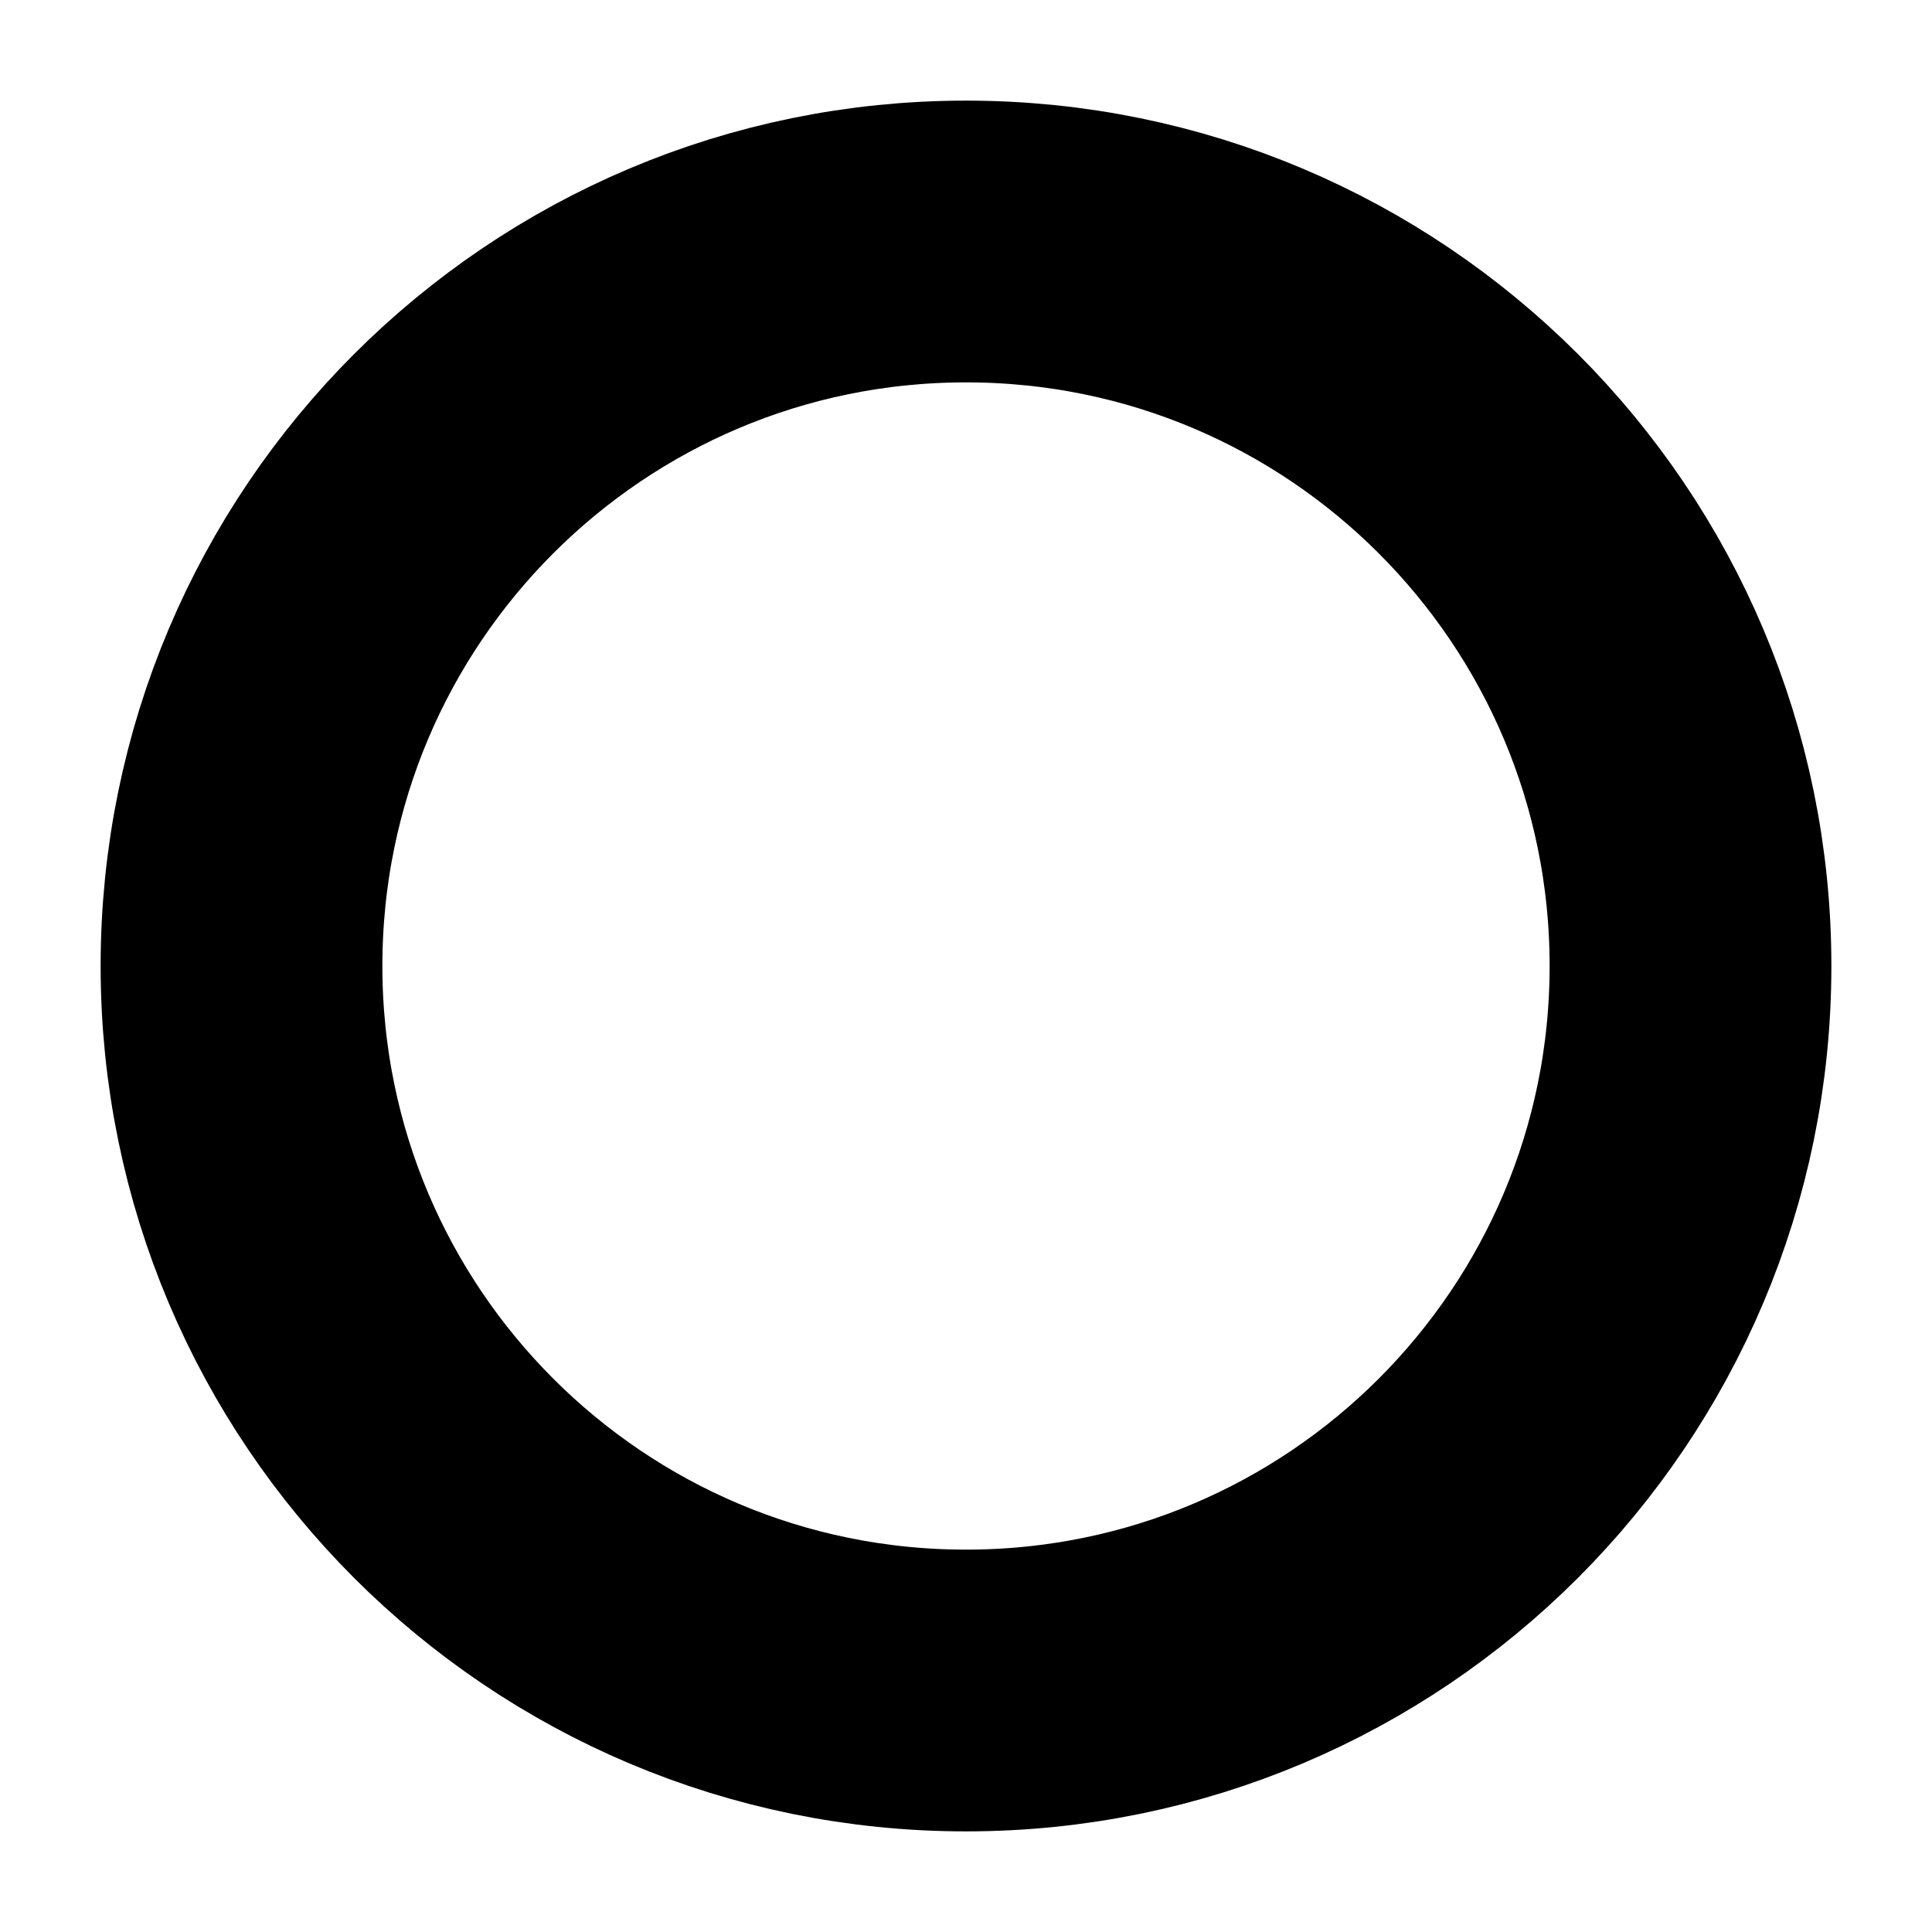
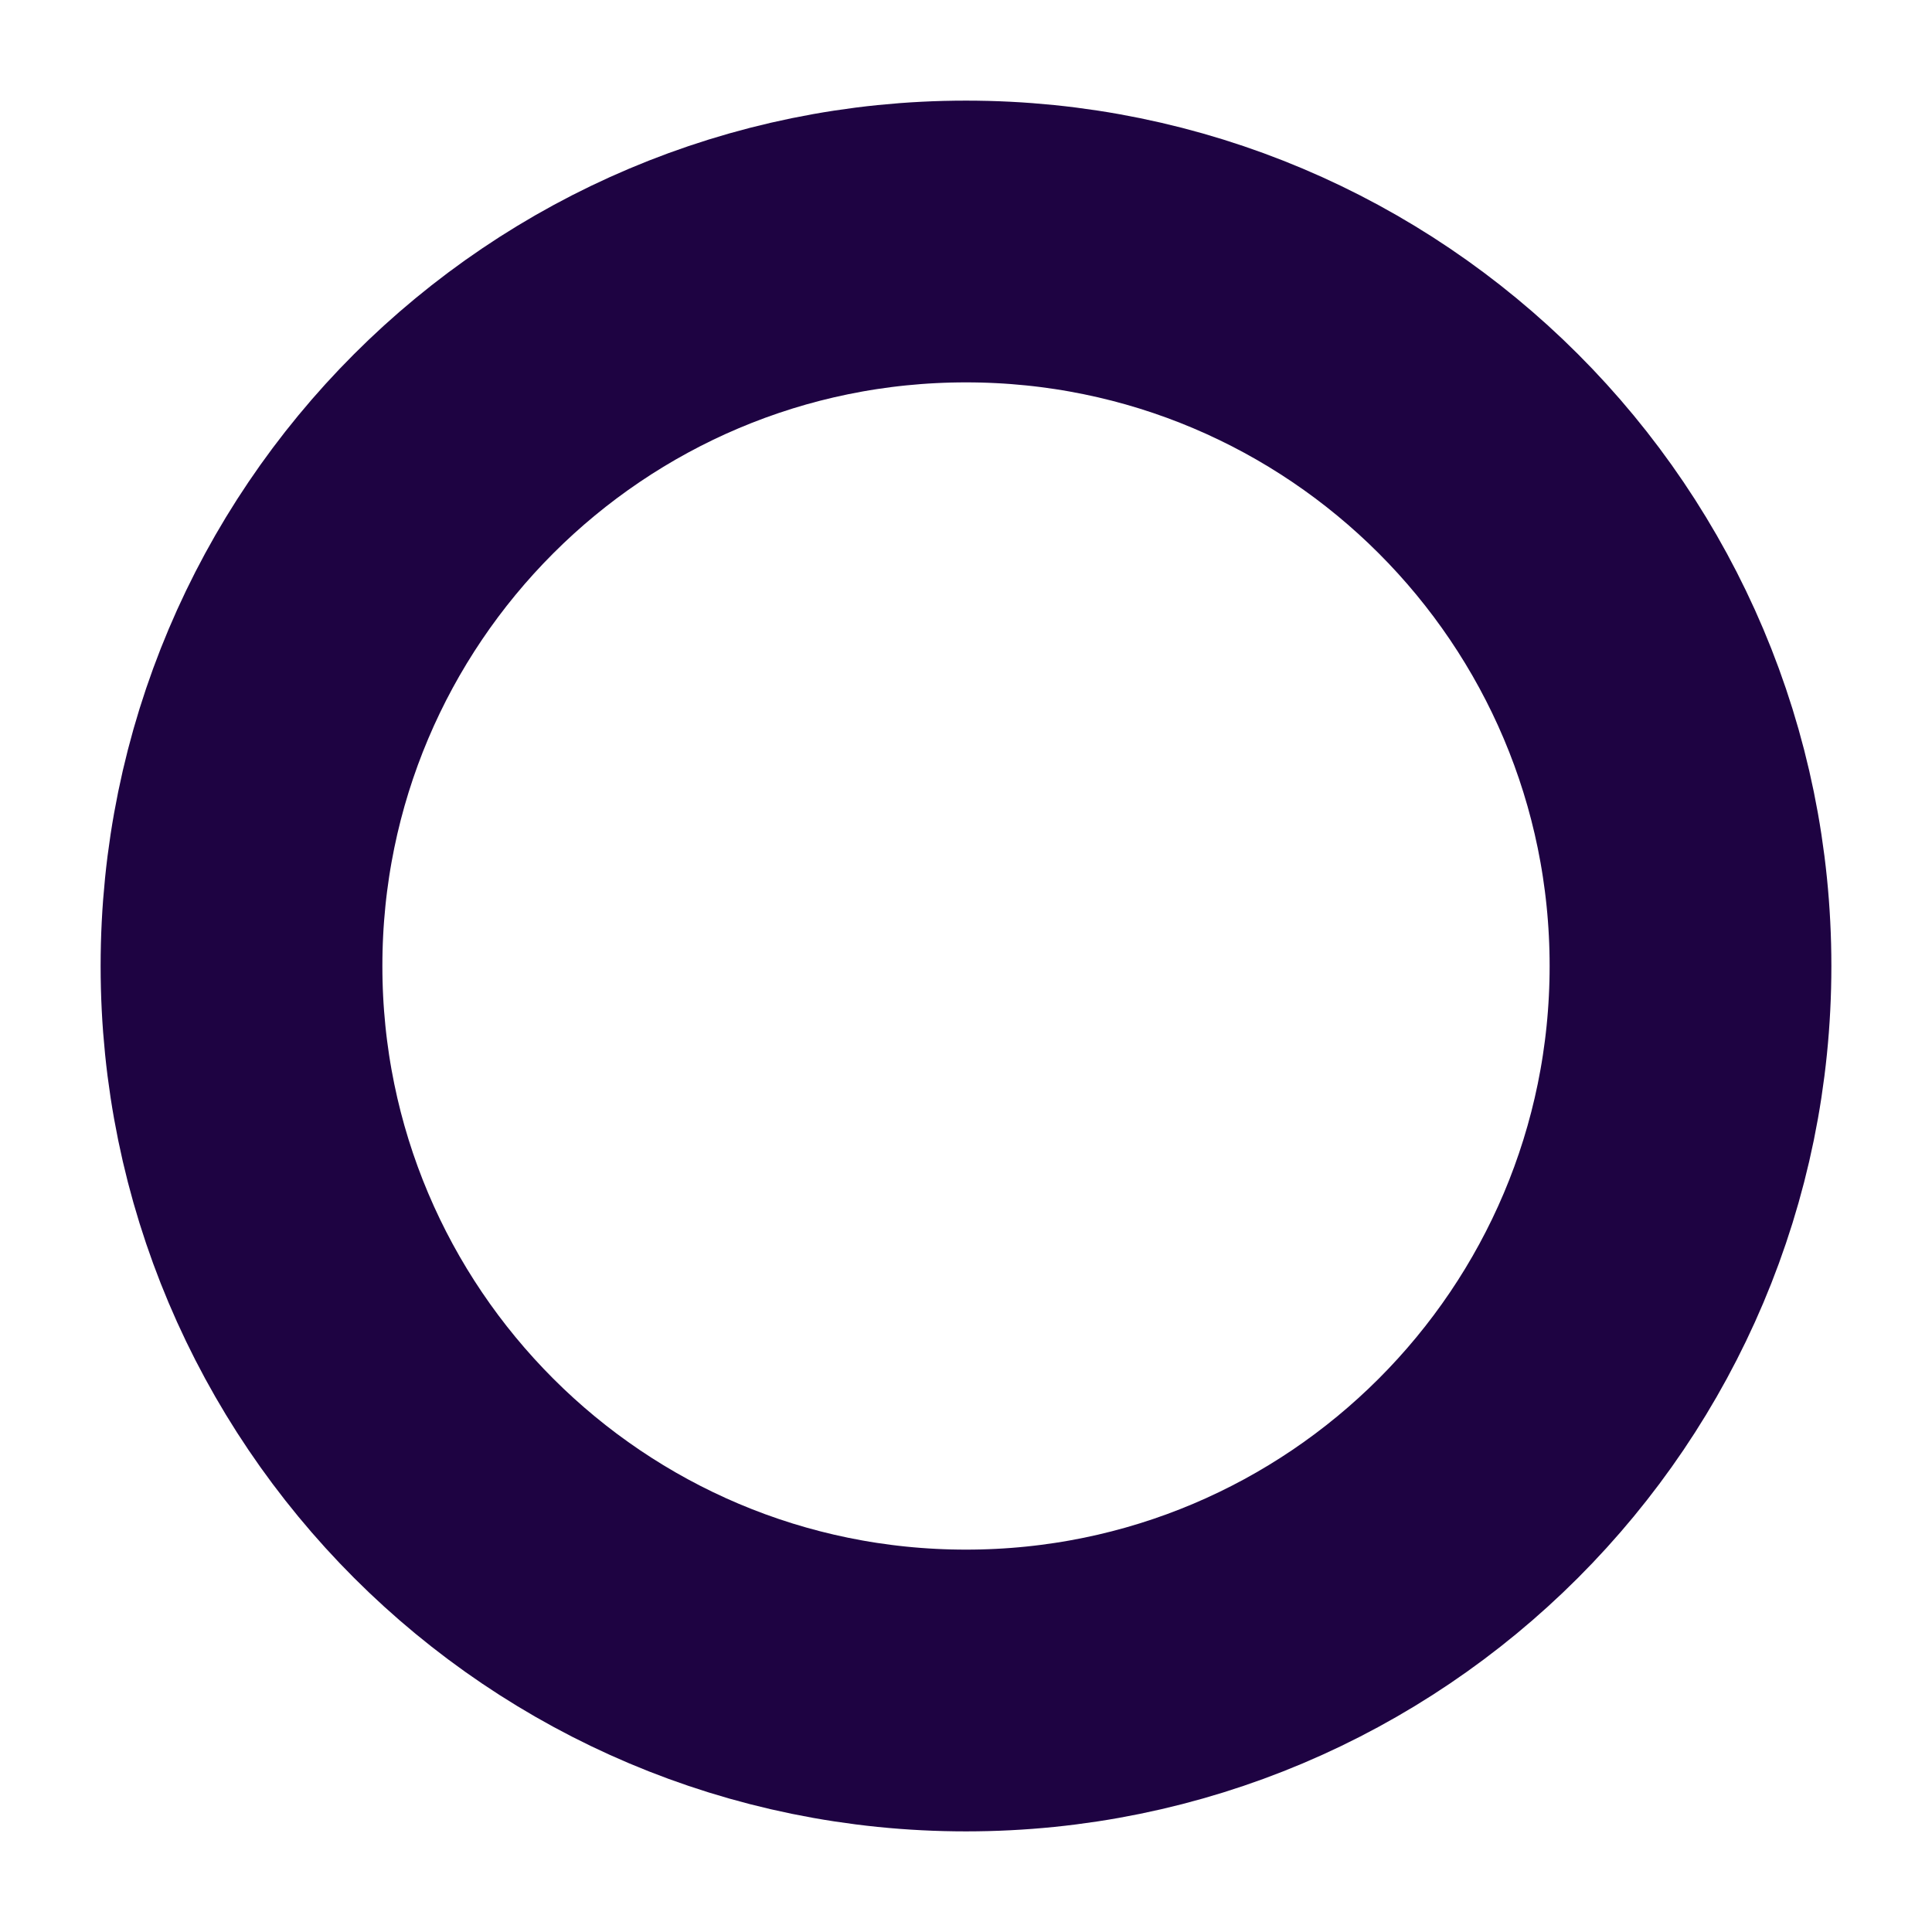
<svg xmlns="http://www.w3.org/2000/svg" width="165px" height="165px" viewBox="0 0 24 24" fill="none">
-   <path d="M21 12C21 16.971 16.971 21 12 21C7.029 21 3 16.971 3 12C3 7.029 7.029 3 12 3C16.971 3 21 7.029 21 12Z" stroke="#000000" stroke-width="3.5" stroke-linecap="round" stroke-linejoin="round" />
+   <path d="M21 12C21 16.971 16.971 21 12 21C7.029 21 3 16.971 3 12C3 7.029 7.029 3 12 3C16.971 3 21 7.029 21 12Z" stroke="#1e0342" stroke-width="3.5" stroke-linecap="round" stroke-linejoin="round" />
</svg>
